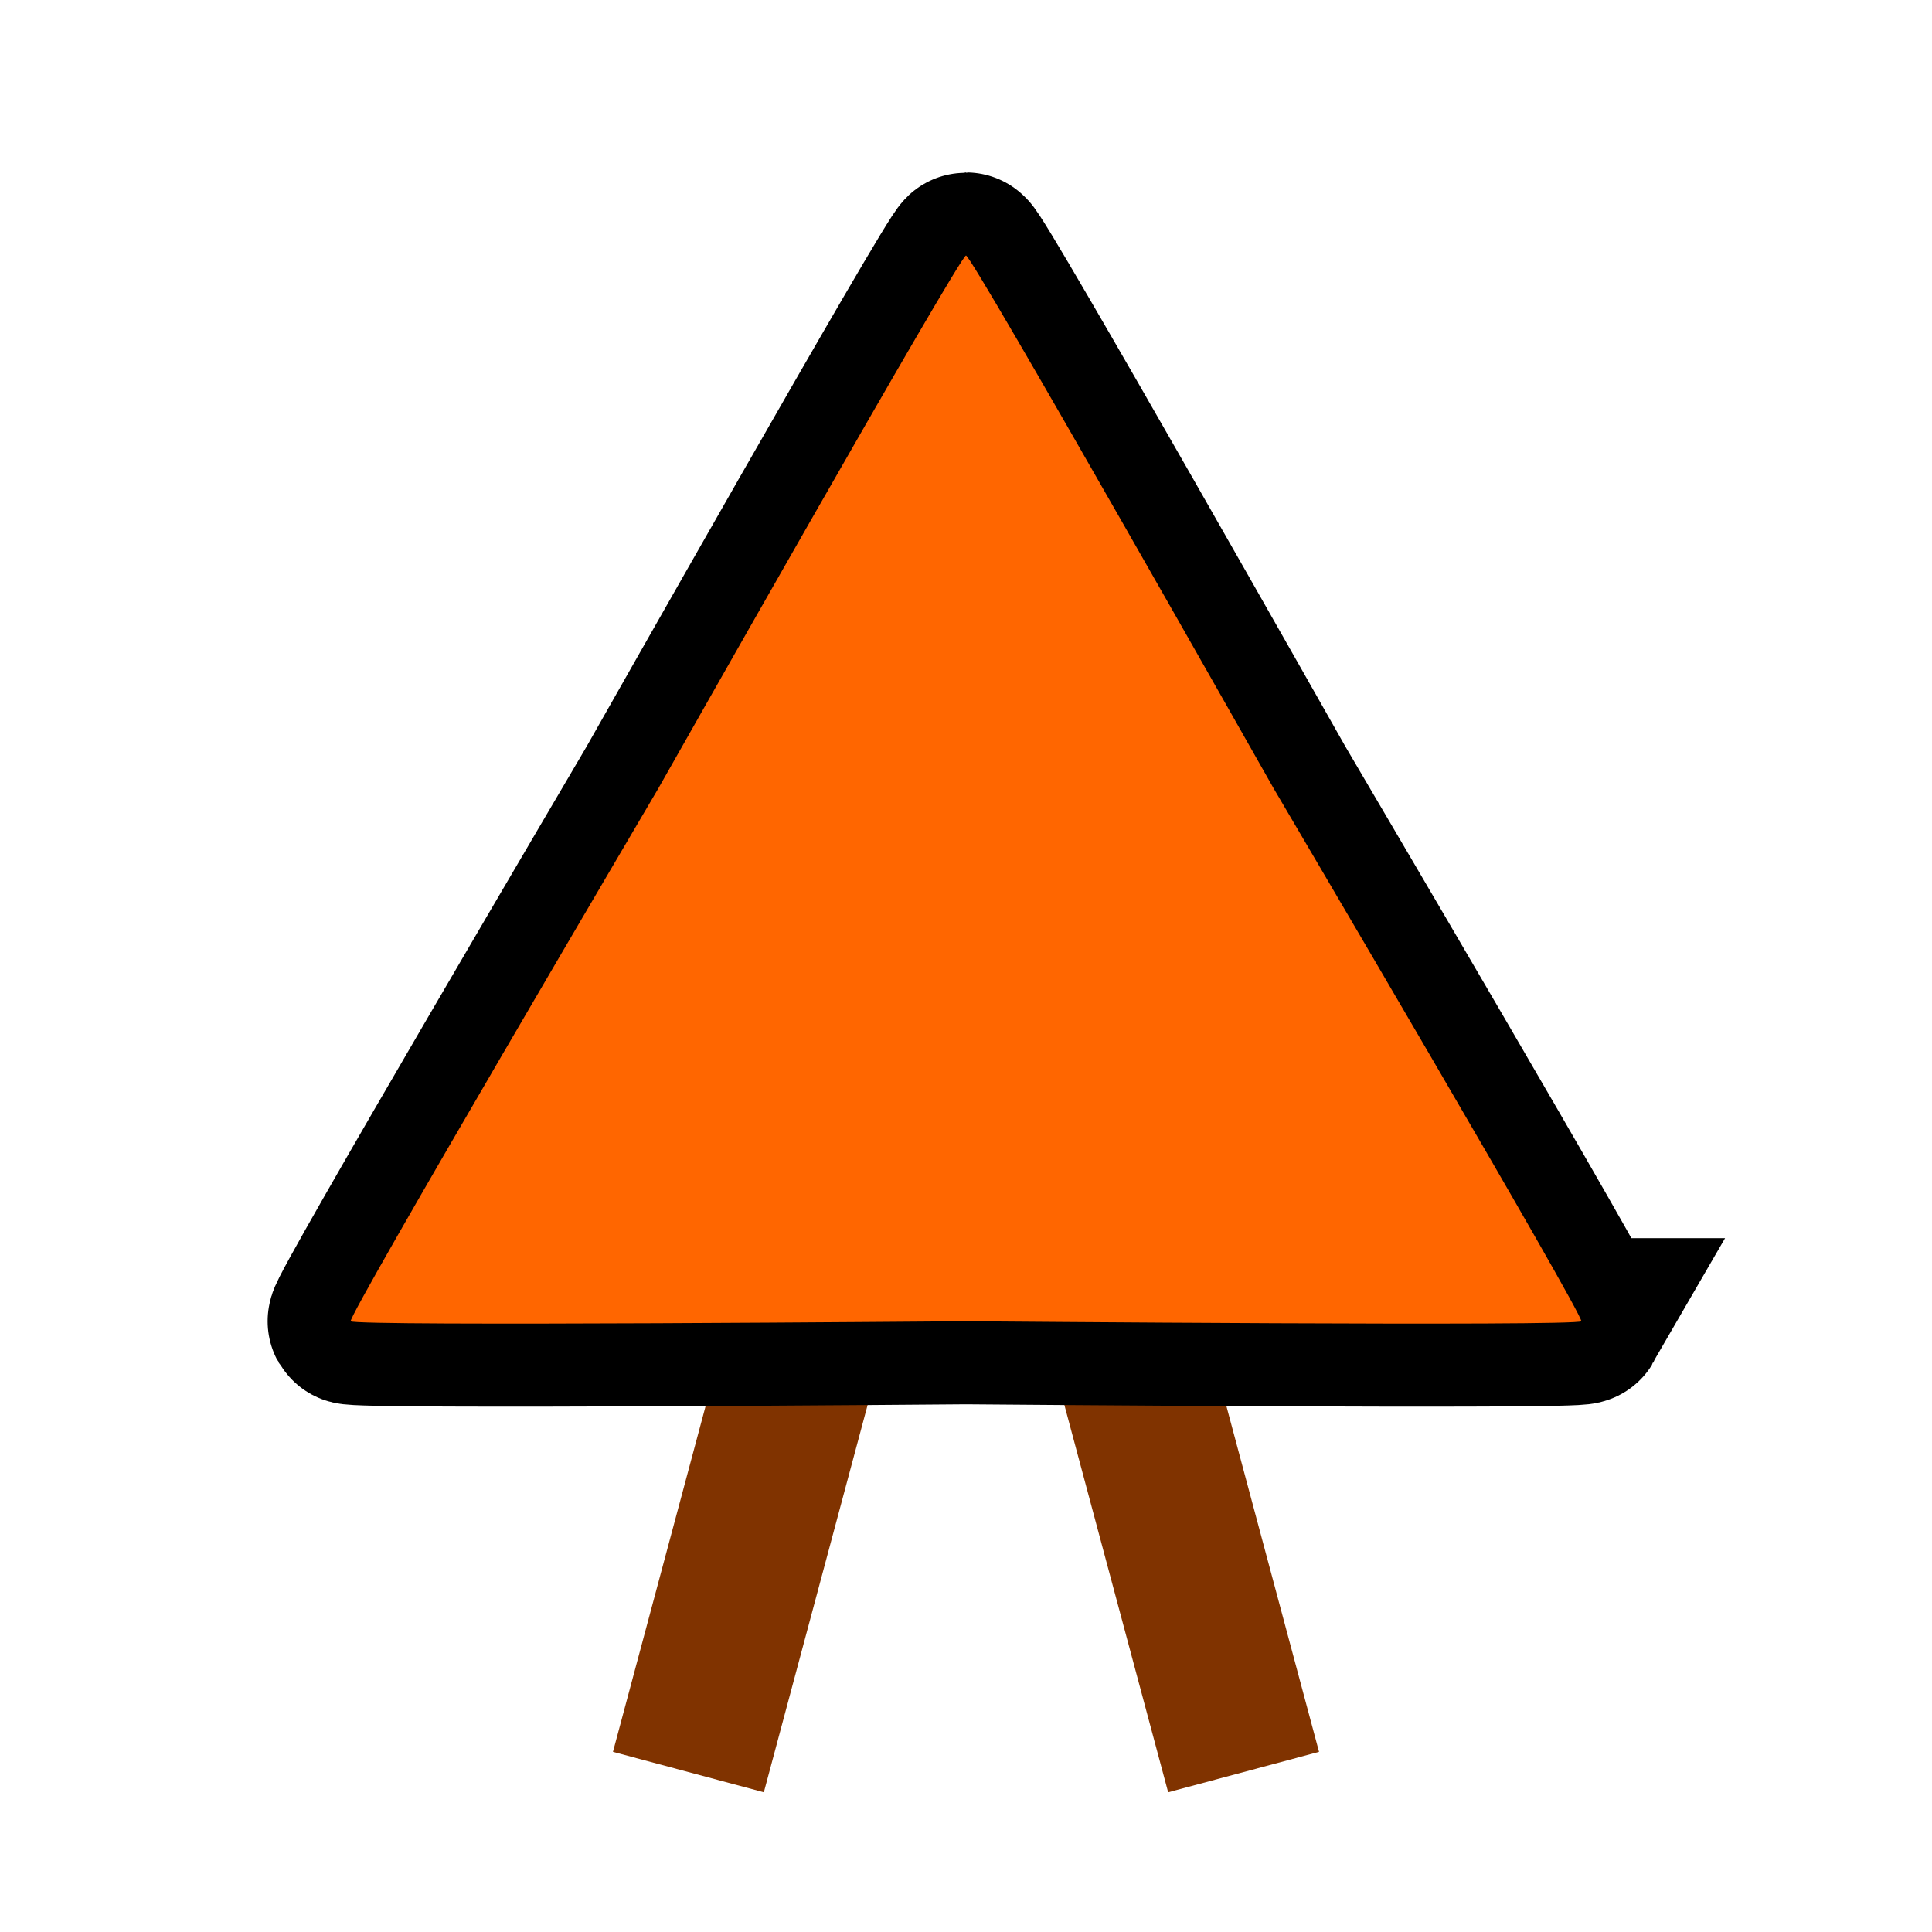
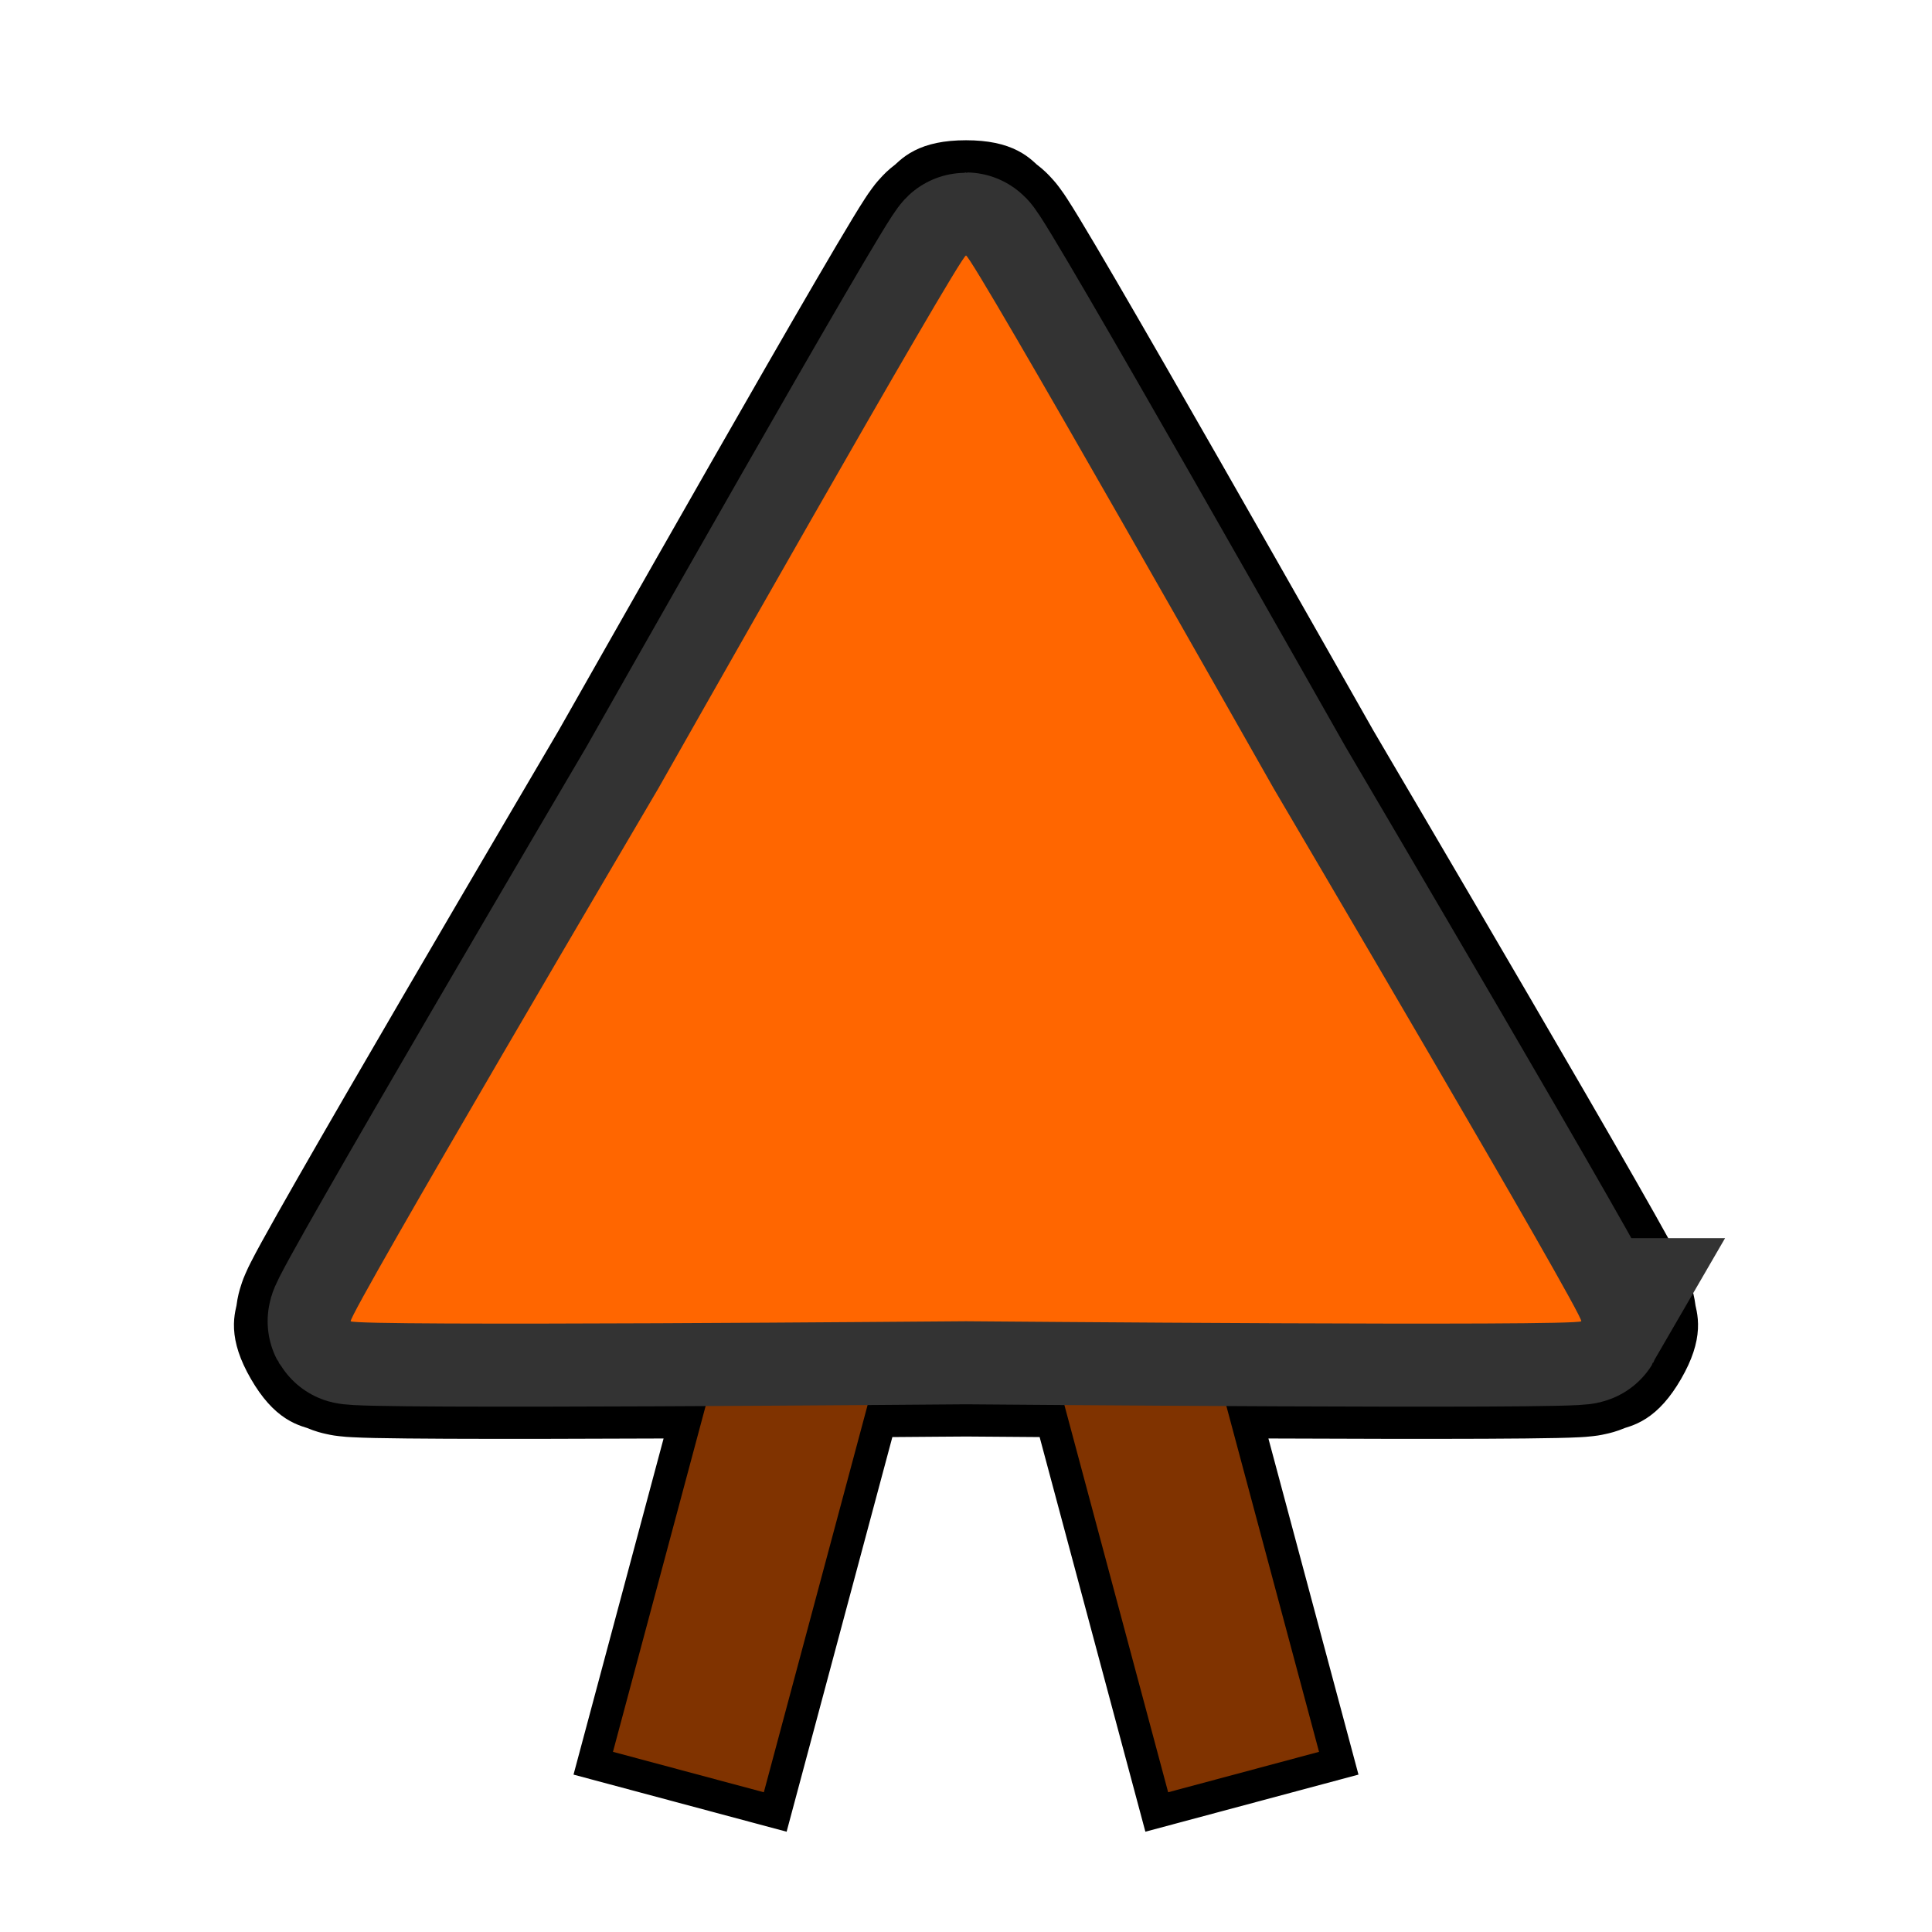
<svg xmlns="http://www.w3.org/2000/svg" width="150mm" height="150mm" viewBox="0 0 150 150" version="1.1" id="svg5">
  <defs id="defs2" />
+   <g id="g4" transform="translate(185.6726,82.2981)">
+     <path id="rect1" style="fill:#000000;stroke-width:5;stroke-linecap:round;paint-order:markers stroke fill;stroke:#000000;stroke-dasharray:none" d="M -124.736 -37.917 C -127.522 -37.17 -127.825 -36.085 -128.191 -35.608 C -128.558 -35.132 -128.683 -34.88 -128.79 -34.679 C -129.004 -34.276 -129.068 -34.099 -129.133 -33.935 C -129.264 -33.605 -129.331 -33.4 -129.409 -33.163 C -129.564 -32.689 -129.725 -32.155 -129.918 -31.491 C -130.305 -30.162 -130.808 -28.353 -131.398 -26.187 C -132.579 -21.855 -134.101 -16.125 -135.612 -10.384 C -137.124 -4.644 -138.623 1.103 -139.753 5.445 C -140.318 7.615 -140.791 9.435 -141.126 10.726 C -141.461 12.017 -141.766 13.179 -141.661 12.787 C -141.556 12.395 -141.873 13.554 -142.229 14.84 C -142.584 16.125 -143.084 17.936 -143.68 20.099 C -144.872 24.424 -146.448 30.152 -148.009 35.879 C -149.57 41.606 -151.117 47.329 -152.26 51.671 C -152.831 53.842 -153.301 55.661 -153.63 57.005 C -153.795 57.677 -153.923 58.219 -154.025 58.707 C -154.077 58.951 -154.121 59.162 -154.172 59.513 C -154.198 59.688 -154.231 59.873 -154.247 60.329 C -154.255 60.556 -154.273 60.837 -154.194 61.433 C -154.115 62.029 -154.396 63.121 -152.357 65.16 C -150.318 67.199 -149.224 66.92 -148.628 66.999 C -148.032 67.078 -147.752 67.059 -147.524 67.052 C -147.069 67.036 -146.884 67.002 -146.708 66.976 C -146.358 66.925 -146.147 66.881 -145.903 66.829 C -145.415 66.727 -144.872 66.599 -144.2 66.435 C -142.856 66.105 -141.037 65.635 -138.866 65.064 C -134.524 63.921 -128.801 62.374 -123.074 60.813 C -121.768 60.457 -120.765 60.178 -119.475 59.826 L -119.475 87.623 L -107.347 87.623 L -107.347 56.499 C -107.332 56.495 -107.309 56.488 -107.295 56.485 C -105.133 55.888 -103.321 55.388 -102.036 55.032 C -100.75 54.677 -99.591 54.36 -99.983 54.465 C -100.375 54.57 -99.213 54.265 -97.922 53.93 C -96.631 53.595 -94.811 53.123 -92.64 52.558 C -92.626 52.554 -92.603 52.548 -92.589 52.544 L -77.027 79.498 L -66.523 73.434 L -80.422 49.361 C -79.129 49.022 -78.121 48.762 -76.812 48.417 C -71.071 46.906 -65.341 45.383 -61.009 44.202 C -58.843 43.612 -57.033 43.109 -55.705 42.722 C -55.04 42.529 -54.507 42.368 -54.032 42.213 C -53.795 42.135 -53.591 42.068 -53.261 41.937 C -53.097 41.872 -52.92 41.809 -52.517 41.594 C -52.316 41.487 -52.064 41.363 -51.587 40.997 C -51.111 40.631 -50.026 40.326 -49.279 37.541 C -48.533 34.756 -49.321 33.95 -49.551 33.394 C -49.78 32.839 -49.936 32.604 -50.056 32.411 C -50.298 32.024 -50.42 31.881 -50.529 31.742 C -50.749 31.464 -50.892 31.303 -51.059 31.117 C -51.392 30.746 -51.774 30.341 -52.253 29.841 C -53.21 28.841 -54.526 27.501 -56.106 25.907 C -59.267 22.718 -63.468 18.535 -67.684 14.356 C -71.9 10.177 -76.128 6.003 -79.323 2.854 C -80.92 1.28 -82.26 -0.038 -83.211 -0.974 C -84.161 -1.91 -85.014 -2.755 -84.727 -2.468 C -84.441 -2.181 -85.286 -3.035 -86.221 -3.986 C -87.157 -4.936 -88.476 -6.275 -90.051 -7.873 C -93.2 -11.068 -97.372 -15.295 -101.551 -19.511 C -105.73 -23.726 -109.914 -27.929 -113.102 -31.089 C -114.696 -32.67 -116.036 -33.985 -117.036 -34.942 C -117.536 -35.421 -117.942 -35.803 -118.313 -36.136 C -118.499 -36.303 -118.659 -36.447 -118.937 -36.666 C -119.077 -36.776 -119.22 -36.898 -119.607 -37.139 C -119.8 -37.26 -120.035 -37.416 -120.59 -37.645 C -121.146 -37.875 -121.951 -38.663 -124.736 -37.917 z " transform="rotate(15)" />
+   </g>
  <g id="layer1" transform="translate(185.6726,82.2981)">
    <g id="g1041" transform="matrix(0.6448922,0,0,0.6448922,-166.0501,-75.03259)">
      <g id="g1033">
        <rect style="fill:#803300;stroke:none;stroke-width:20;stroke-linecap:round;stroke-dasharray:none;paint-order:markers stroke fill" id="rect1007" width="18.806" height="94.032" x="93.561" y="87.582" transform="rotate(15)" />
        <rect style="fill:#803300;stroke:none;stroke-width:20;stroke-linecap:round;stroke-dasharray:none;paint-order:markers stroke fill" id="rect1007-6" width="18.806" height="94.032" x="-72.329" y="132.032" transform="matrix(-0.9659258,0.258819,0.258819,0.9659258,0,0)" />
      </g>
-       <path style="fill:#ff6600;stroke:#000000;stroke-width:20;stroke-linecap:round;stroke-dasharray:none;paint-order:markers stroke fill" id="path234" d="m 159.948,147.801 c -0.37,0.642 -73.336,-1e-5 -74.077,-1e-5 -0.741,0 -73.707,0.642 -74.077,0 -0.37,-0.642 36.668,-63.511 37.038,-64.153 0.37,-0.642 36.298,-64.153 37.038,-64.153 0.741,0 36.668,63.511 37.038,64.153 0.37,0.642 37.409,63.511 37.038,64.153 z" />
+       <path style="fill:#ff6600;stroke:#333333;stroke-width:20;stroke-linecap:round;stroke-dasharray:none;paint-order:markers stroke fill" id="path234" d="m 159.948,147.801 c -0.37,0.642 -73.336,-1e-5 -74.077,-1e-5 -0.741,0 -73.707,0.642 -74.077,0 -0.37,-0.642 36.668,-63.511 37.038,-64.153 0.37,-0.642 36.298,-64.153 37.038,-64.153 0.741,0 36.668,63.511 37.038,64.153 0.37,0.642 37.409,63.511 37.038,64.153 z" />
    </g>
  </g>
</svg>
